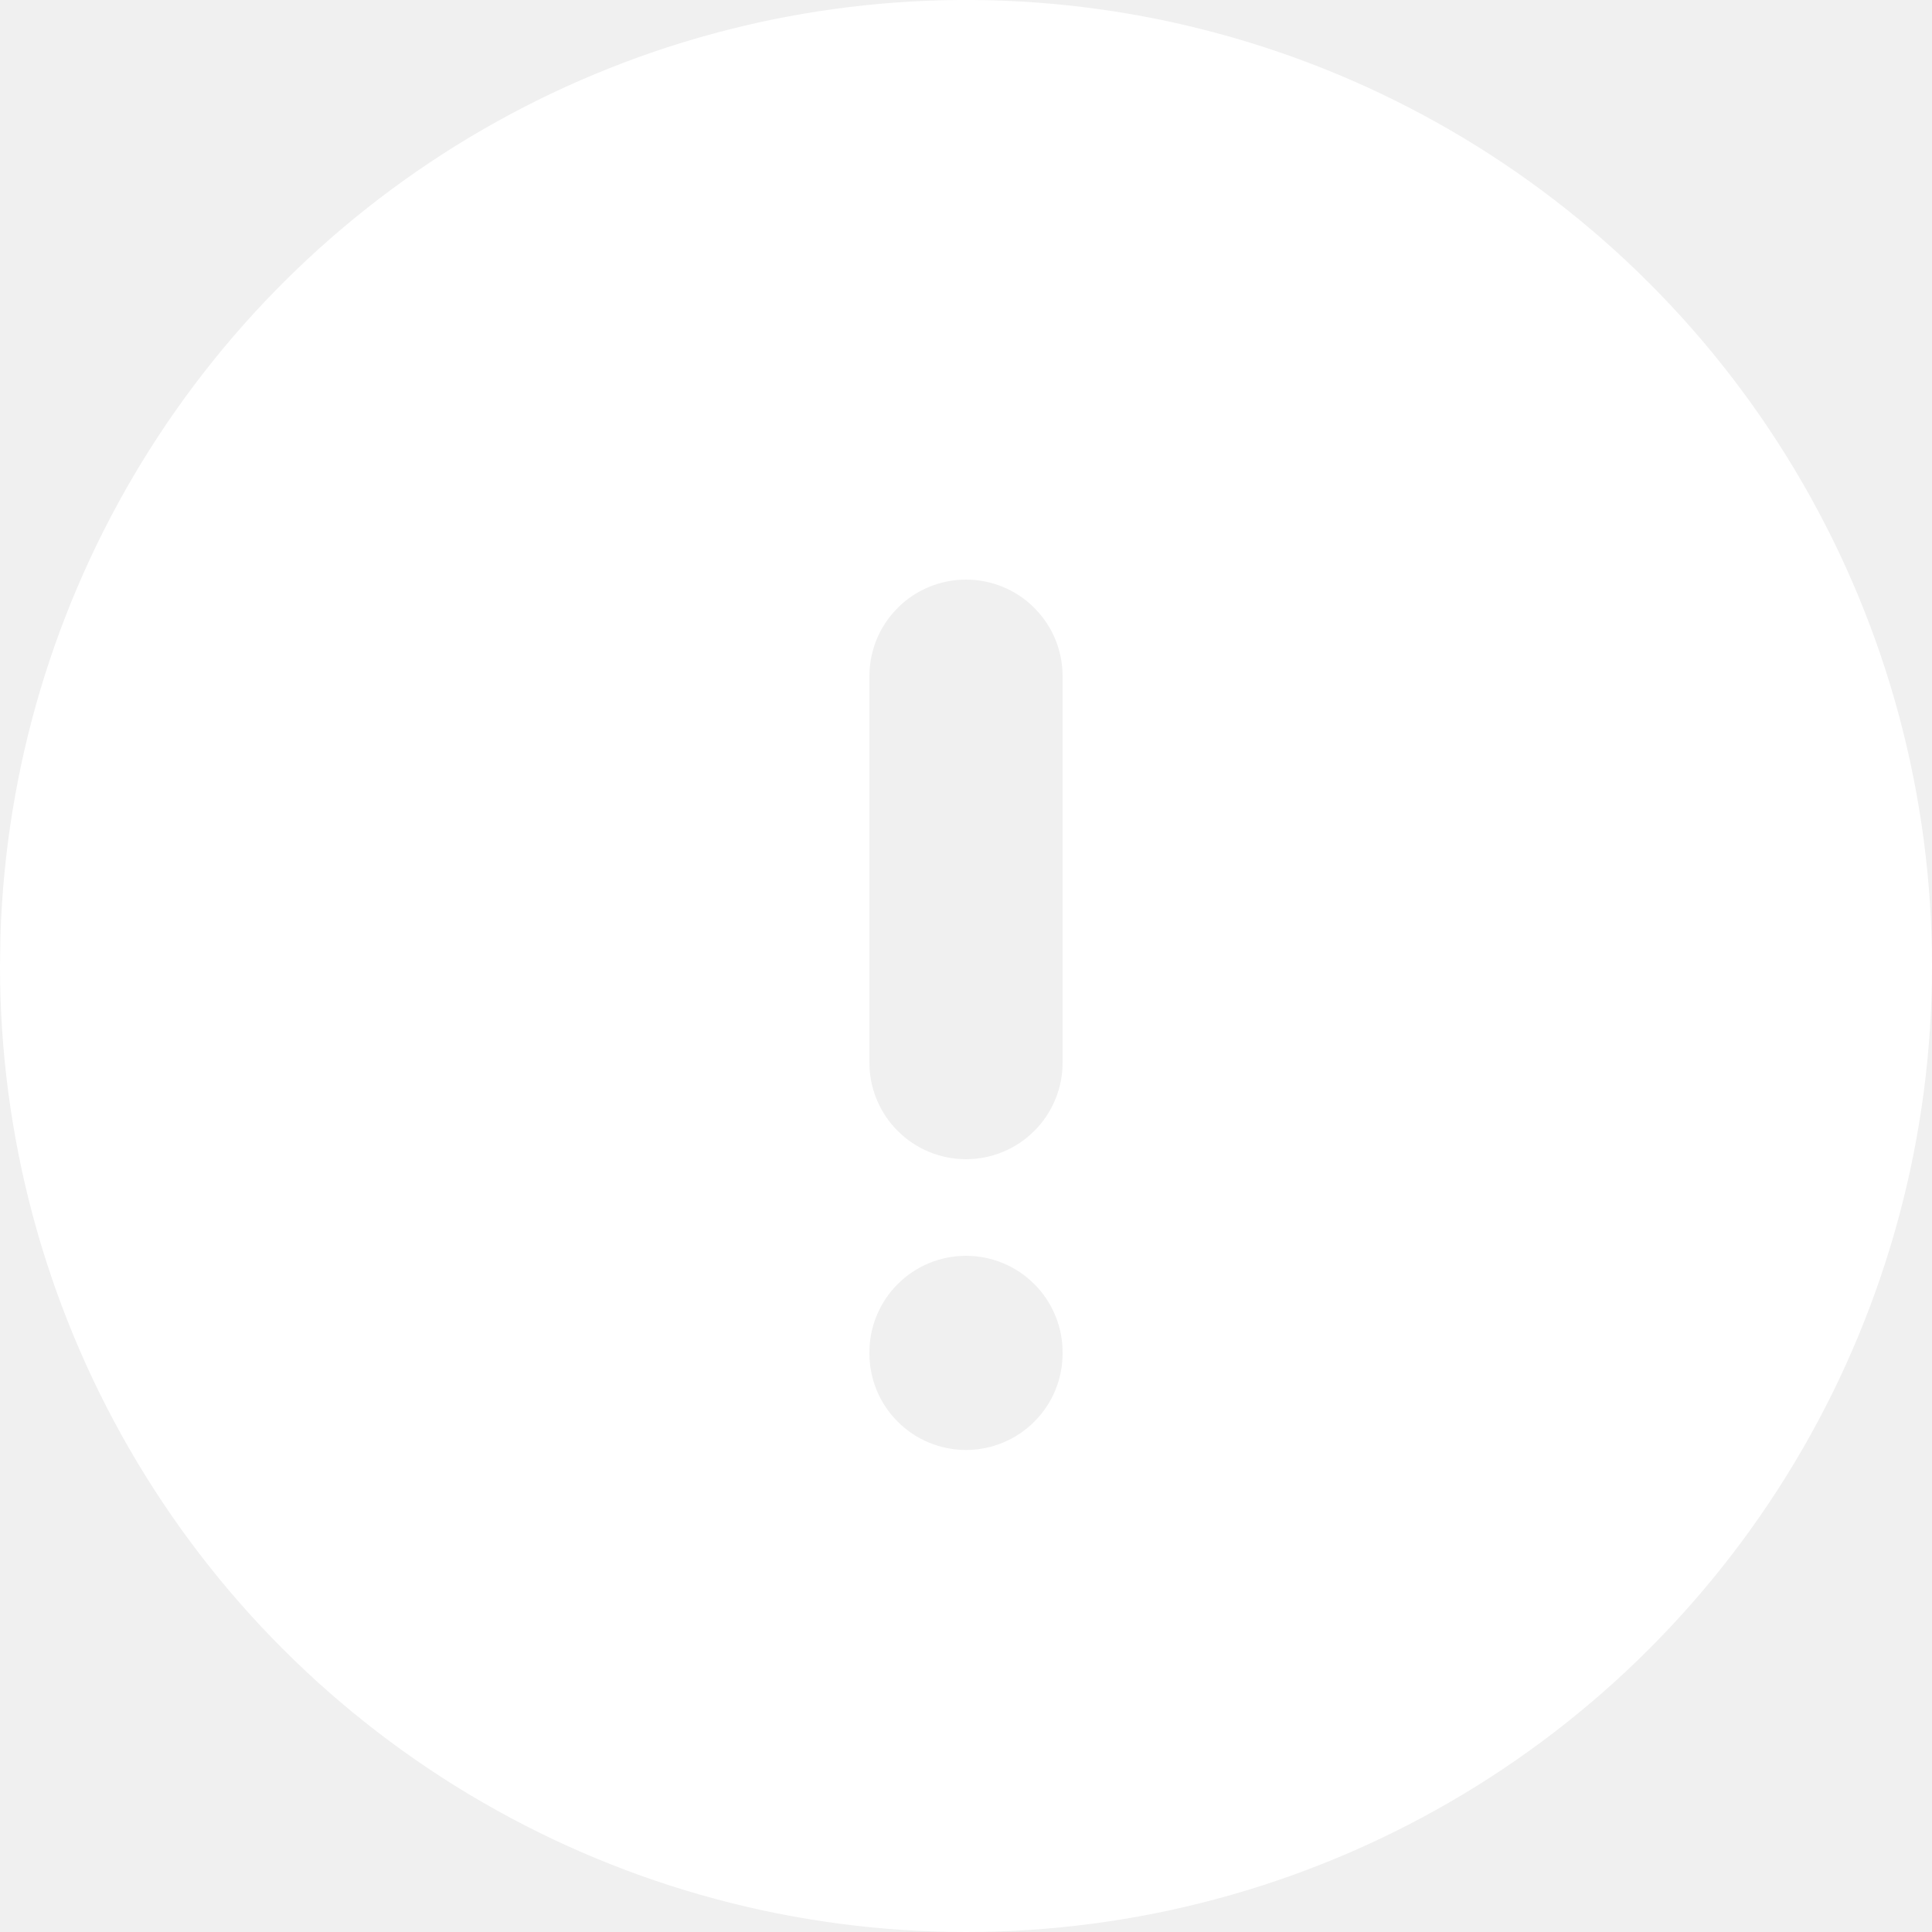
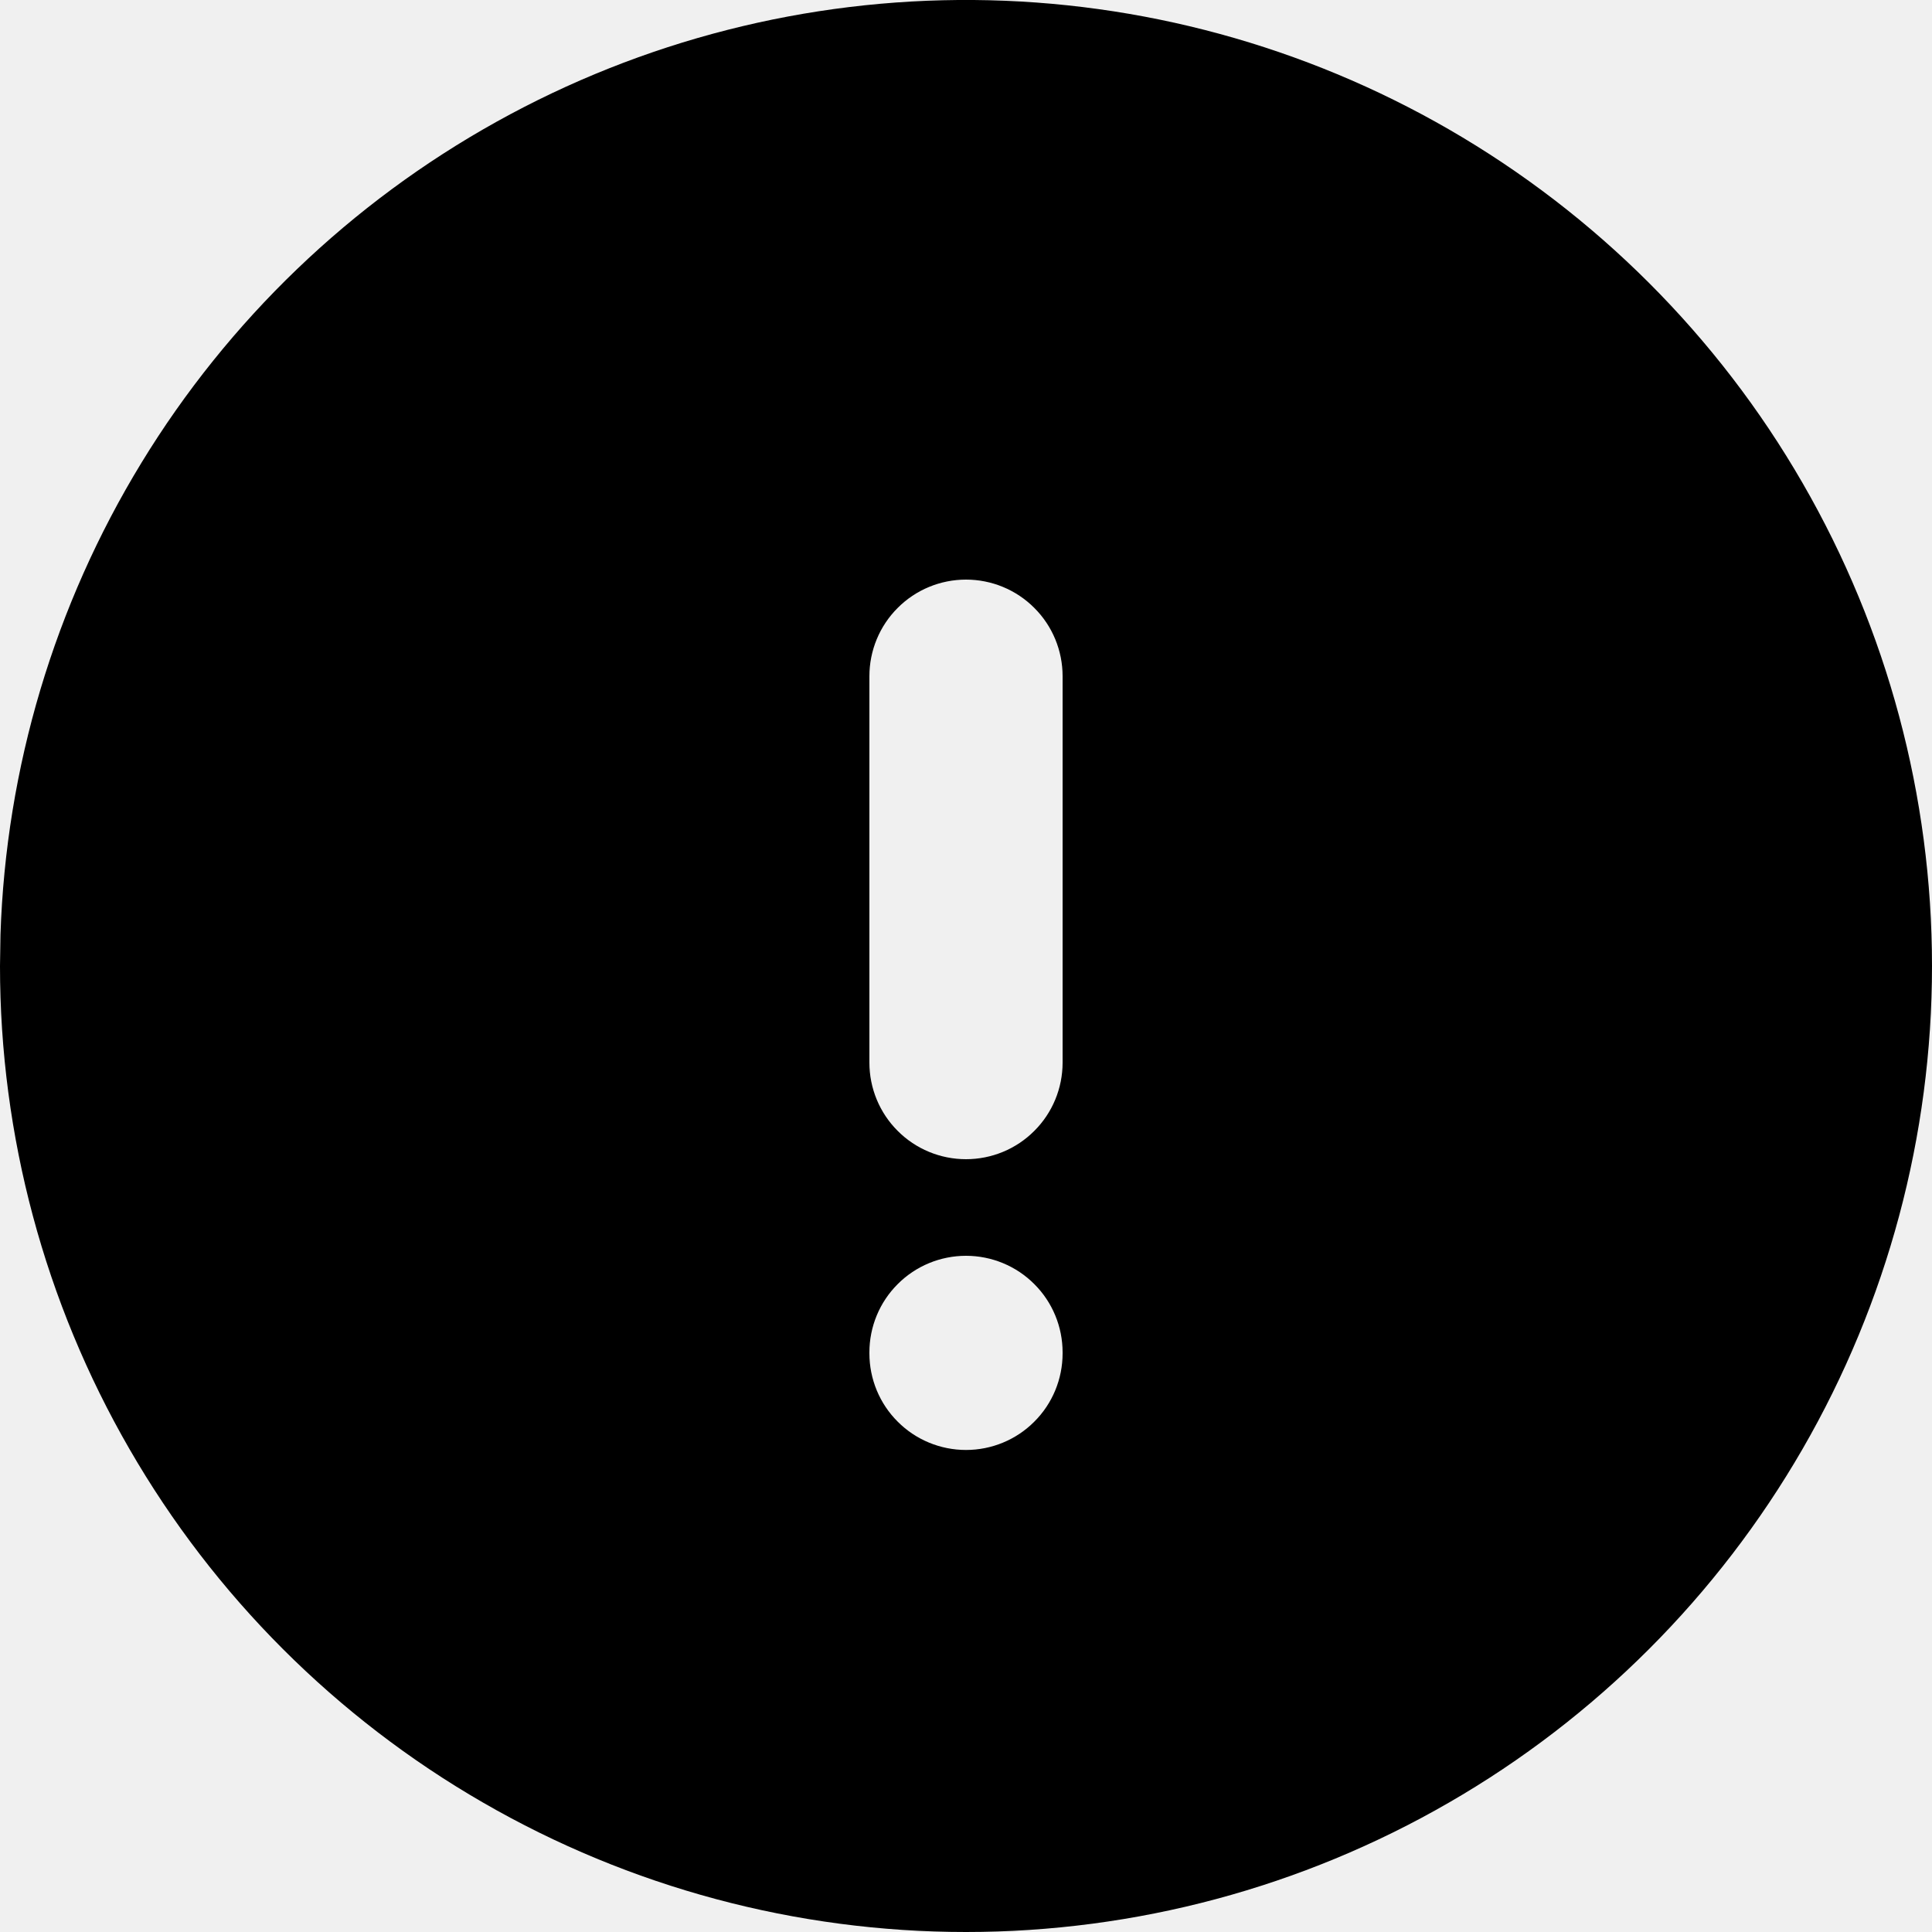
- <svg xmlns="http://www.w3.org/2000/svg" width="20" height="20" viewBox="0 0 20 20" fill="none">
-   <path d="M15 1.34C16.52 2.218 17.783 3.48 18.66 5C19.538 6.52 20 8.245 20 10C20 11.756 19.538 13.48 18.66 15C17.782 16.52 16.52 17.783 15 18.66C13.48 19.538 11.755 20 10 20C8.244 20 6.52 19.538 5 18.66C3.48 17.783 2.217 16.52 1.34 15C0.462 13.48 -4.45897e-05 11.755 3.22765e-09 10L0.005 9.676C0.061 7.949 0.564 6.266 1.464 4.791C2.364 3.316 3.631 2.099 5.141 1.26C6.651 0.42 8.353 -0.014 10.081 0C11.809 0.014 13.504 0.476 15 1.34ZM10 13C9.735 13 9.48 13.105 9.293 13.293C9.105 13.48 9 13.735 9 14V14.01C9 14.275 9.105 14.53 9.293 14.717C9.48 14.905 9.735 15.01 10 15.01C10.265 15.01 10.52 14.905 10.707 14.717C10.895 14.53 11 14.275 11 14.01V14C11 13.735 10.895 13.48 10.707 13.293C10.52 13.105 10.265 13 10 13ZM10 6C9.735 6 9.48 6.105 9.293 6.293C9.105 6.48 9 6.735 9 7V11C9 11.265 9.105 11.52 9.293 11.707C9.48 11.895 9.735 12 10 12C10.265 12 10.52 11.895 10.707 11.707C10.895 11.52 11 11.265 11 11V7C11 6.735 10.895 6.48 10.707 6.293C10.52 6.105 10.265 6 10 6Z" fill="white" />
+ <svg xmlns="http://www.w3.org/2000/svg" viewBox="0 0 20 20" fill="none">
+   <path d="M15 1.34C16.52 2.218 17.783 3.48 18.66 5C19.538 6.52 20 8.245 20 10C20 11.756 19.538 13.48 18.66 15C17.782 16.52 16.52 17.783 15 18.66C13.48 19.538 11.755 20 10 20C8.244 20 6.52 19.538 5 18.66C3.48 17.783 2.217 16.52 1.34 15C0.462 13.48 -4.45897e-05 11.755 3.22765e-09 10L0.005 9.676C0.061 7.949 0.564 6.266 1.464 4.791C2.364 3.316 3.631 2.099 5.141 1.26C6.651 0.42 8.353 -0.014 10.081 0C11.809 0.014 13.504 0.476 15 1.34ZM10 13C9.735 13 9.48 13.105 9.293 13.293C9.105 13.48 9 13.735 9 14V14.01C9 14.275 9.105 14.53 9.293 14.717C9.48 14.905 9.735 15.01 10 15.01C10.265 15.01 10.52 14.905 10.707 14.717C10.895 14.53 11 14.275 11 14.01V14C11 13.735 10.895 13.48 10.707 13.293C10.52 13.105 10.265 13 10 13ZM10 6C9.735 6 9.48 6.105 9.293 6.293C9.105 6.48 9 6.735 9 7V11C9 11.265 9.105 11.52 9.293 11.707C9.48 11.895 9.735 12 10 12C10.265 12 10.52 11.895 10.707 11.707C10.895 11.52 11 11.265 11 11V7C11 6.735 10.895 6.48 10.707 6.293C10.52 6.105 10.265 6 10 6Z" fill="currentColor" />
</svg>
